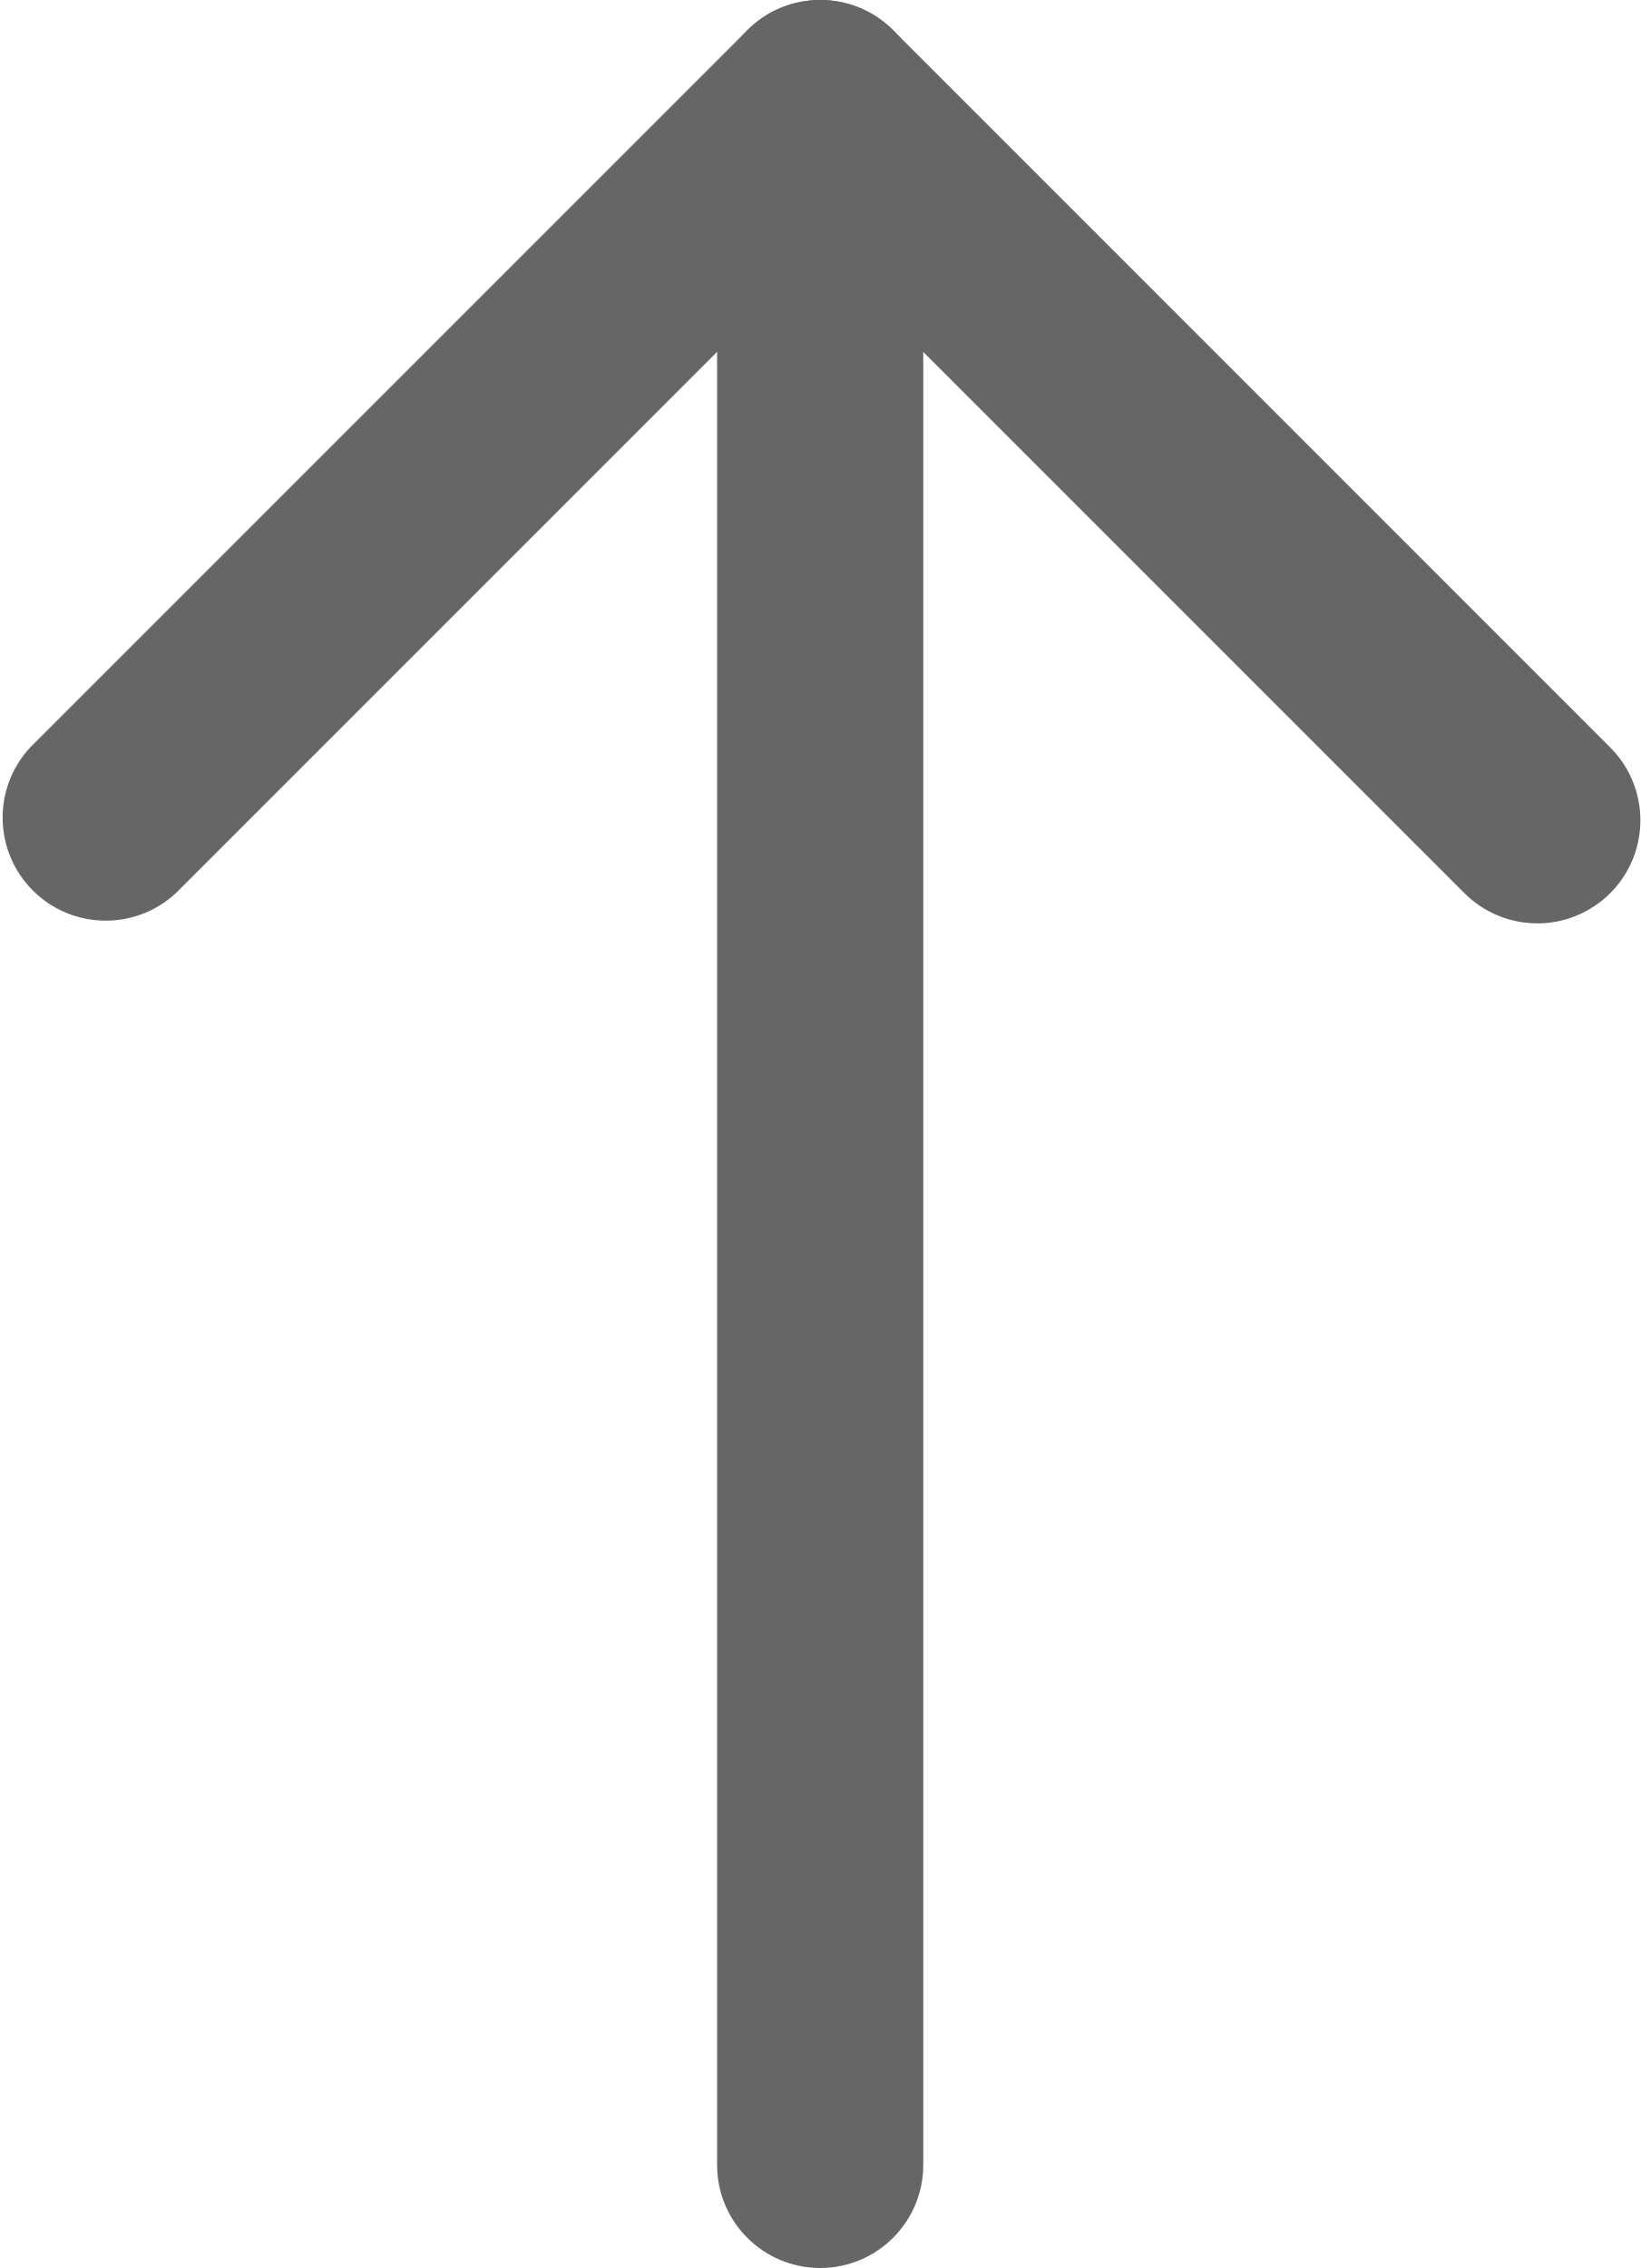
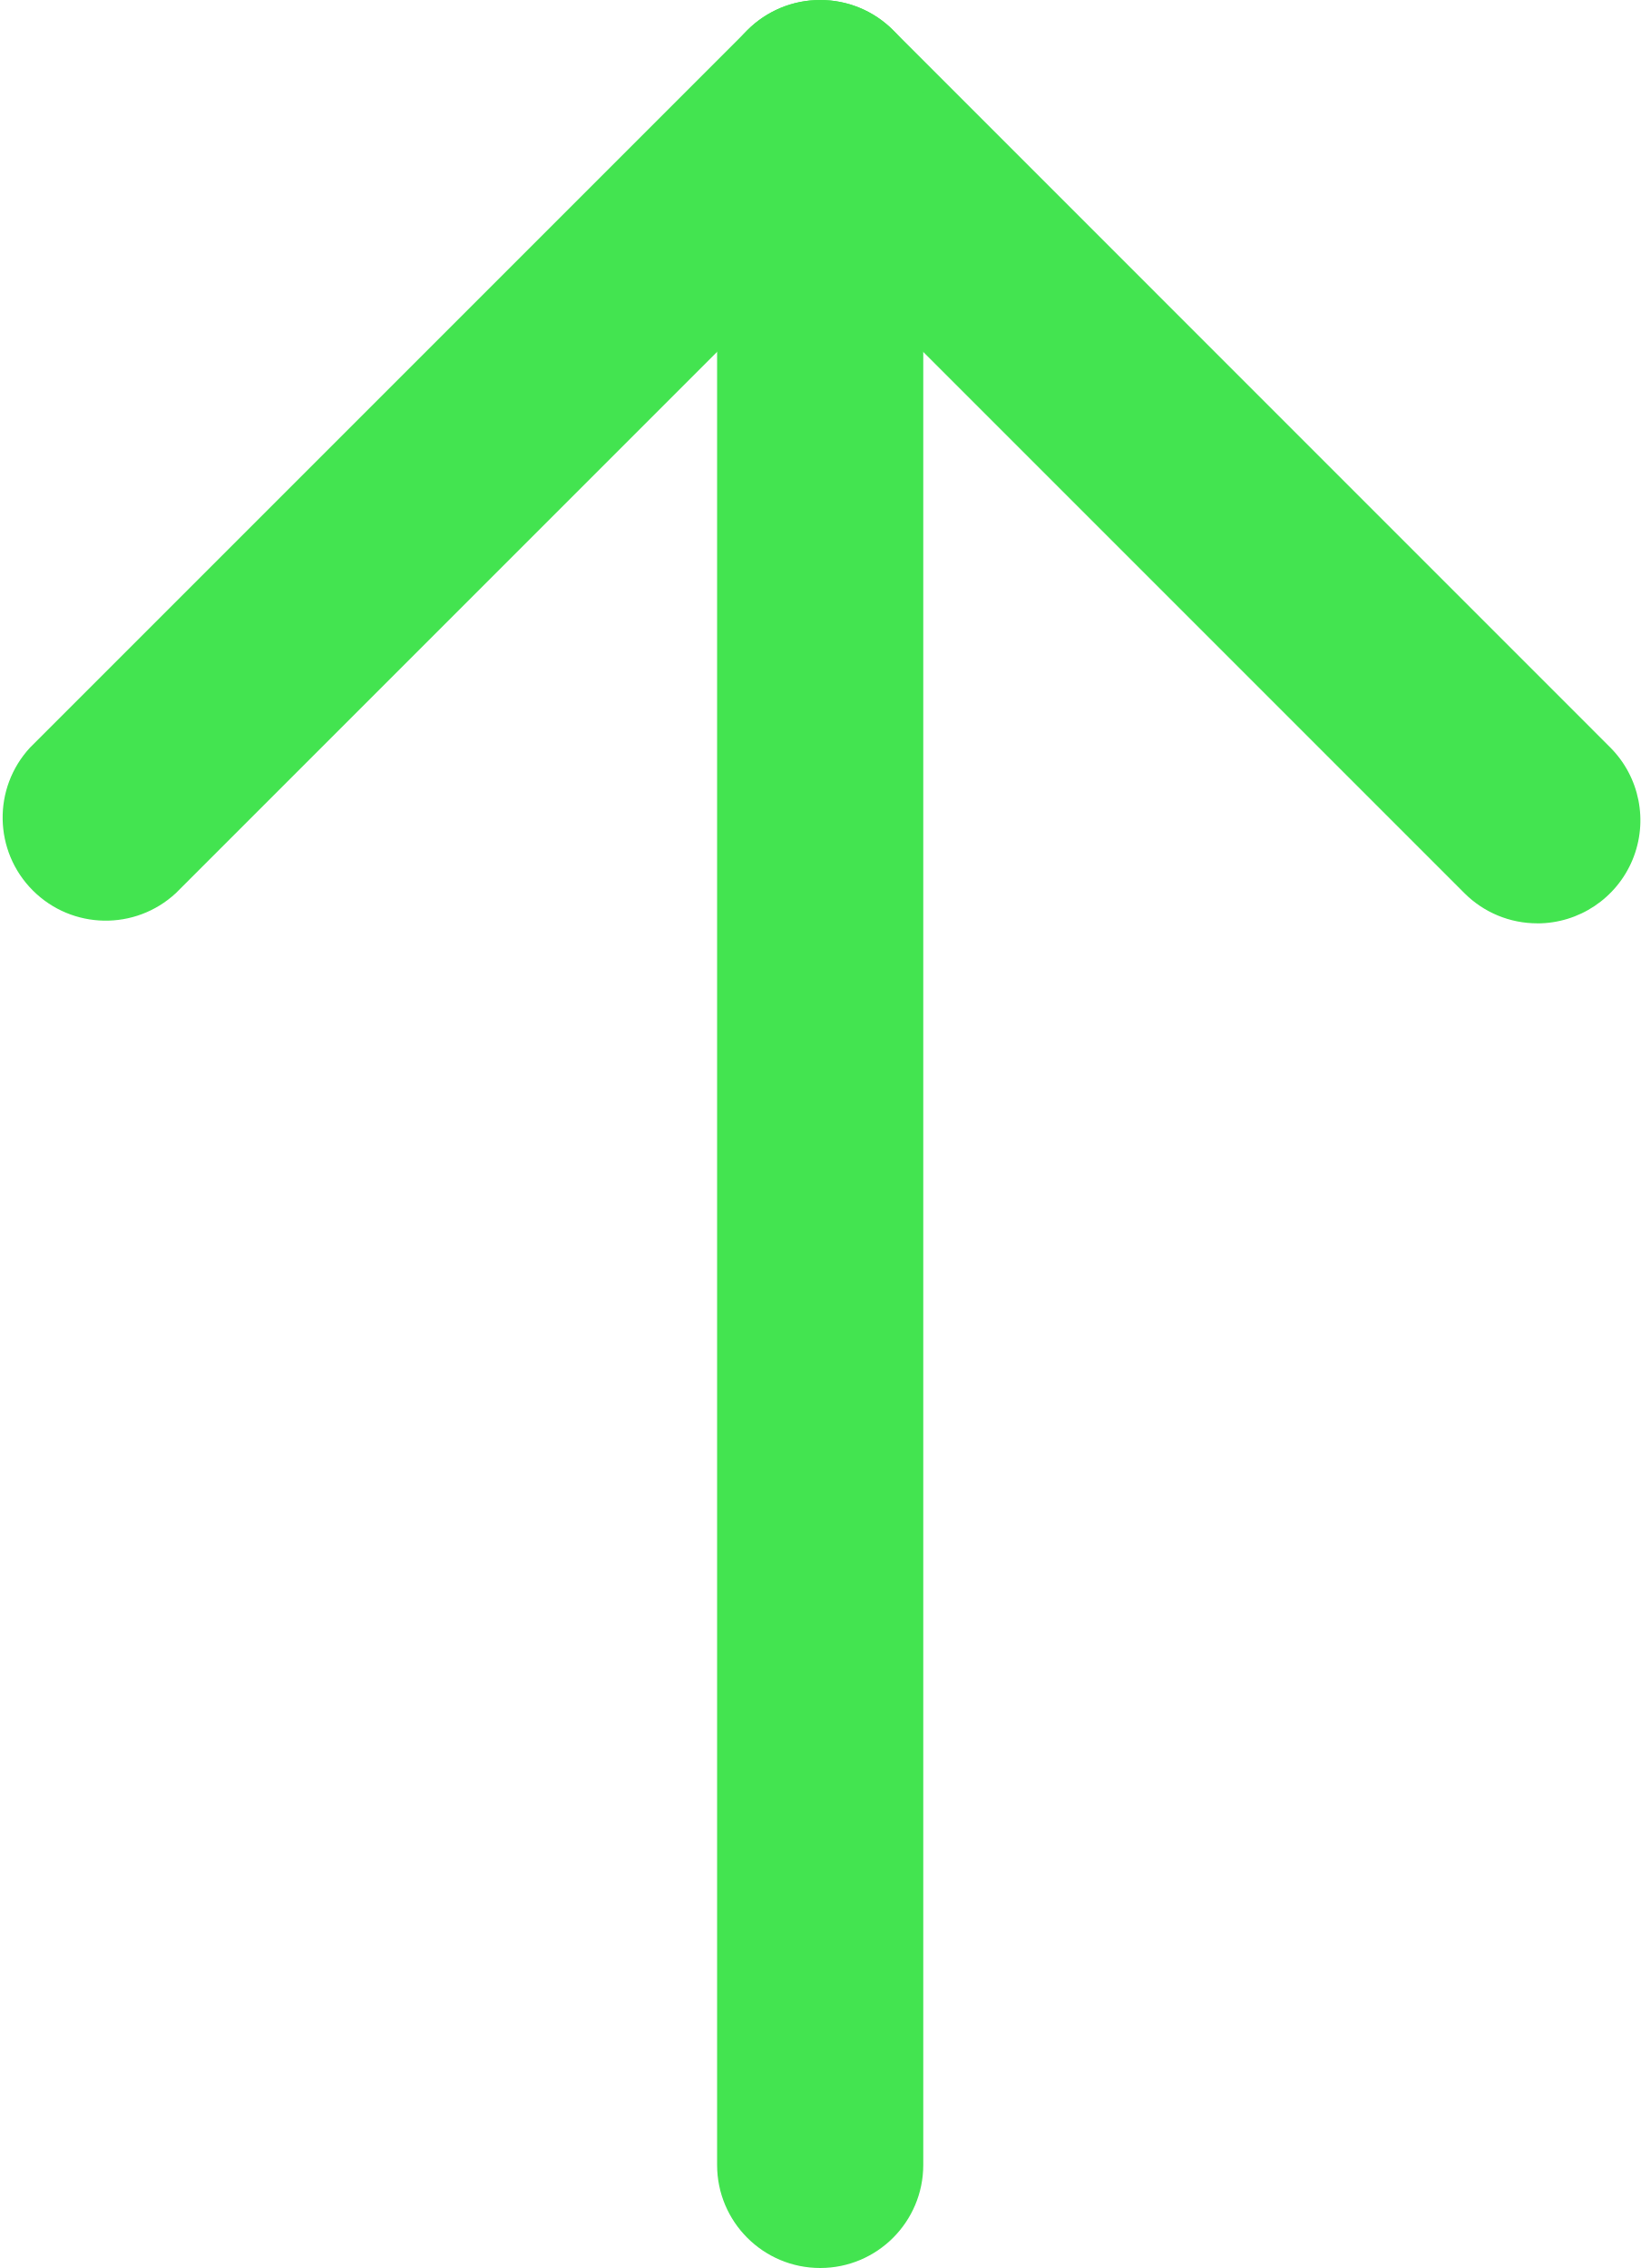
<svg xmlns="http://www.w3.org/2000/svg" viewBox="0 0 31.826 44">
  <defs>
-     <style>.a{fill:#666666;}</style>
+     <style>.a{fill:#43e450;}</style>
  </defs>
  <path class="a" d="M29.826,17.913a1.994,1.994,0,0,1-1.414-.586l-12.5-12.5-12.5,12.5A2,2,0,0,1,.586,14.5L14.5.586a2,2,0,0,1,2.829,0L31.241,14.5a2,2,0,0,1-1.414,3.414Z" />
  <path class="a" d="M15.913,44a2,2,0,0,1-2-2V2a2,2,0,0,1,4,0V42A2,2,0,0,1,15.913,44Z" />
</svg>
